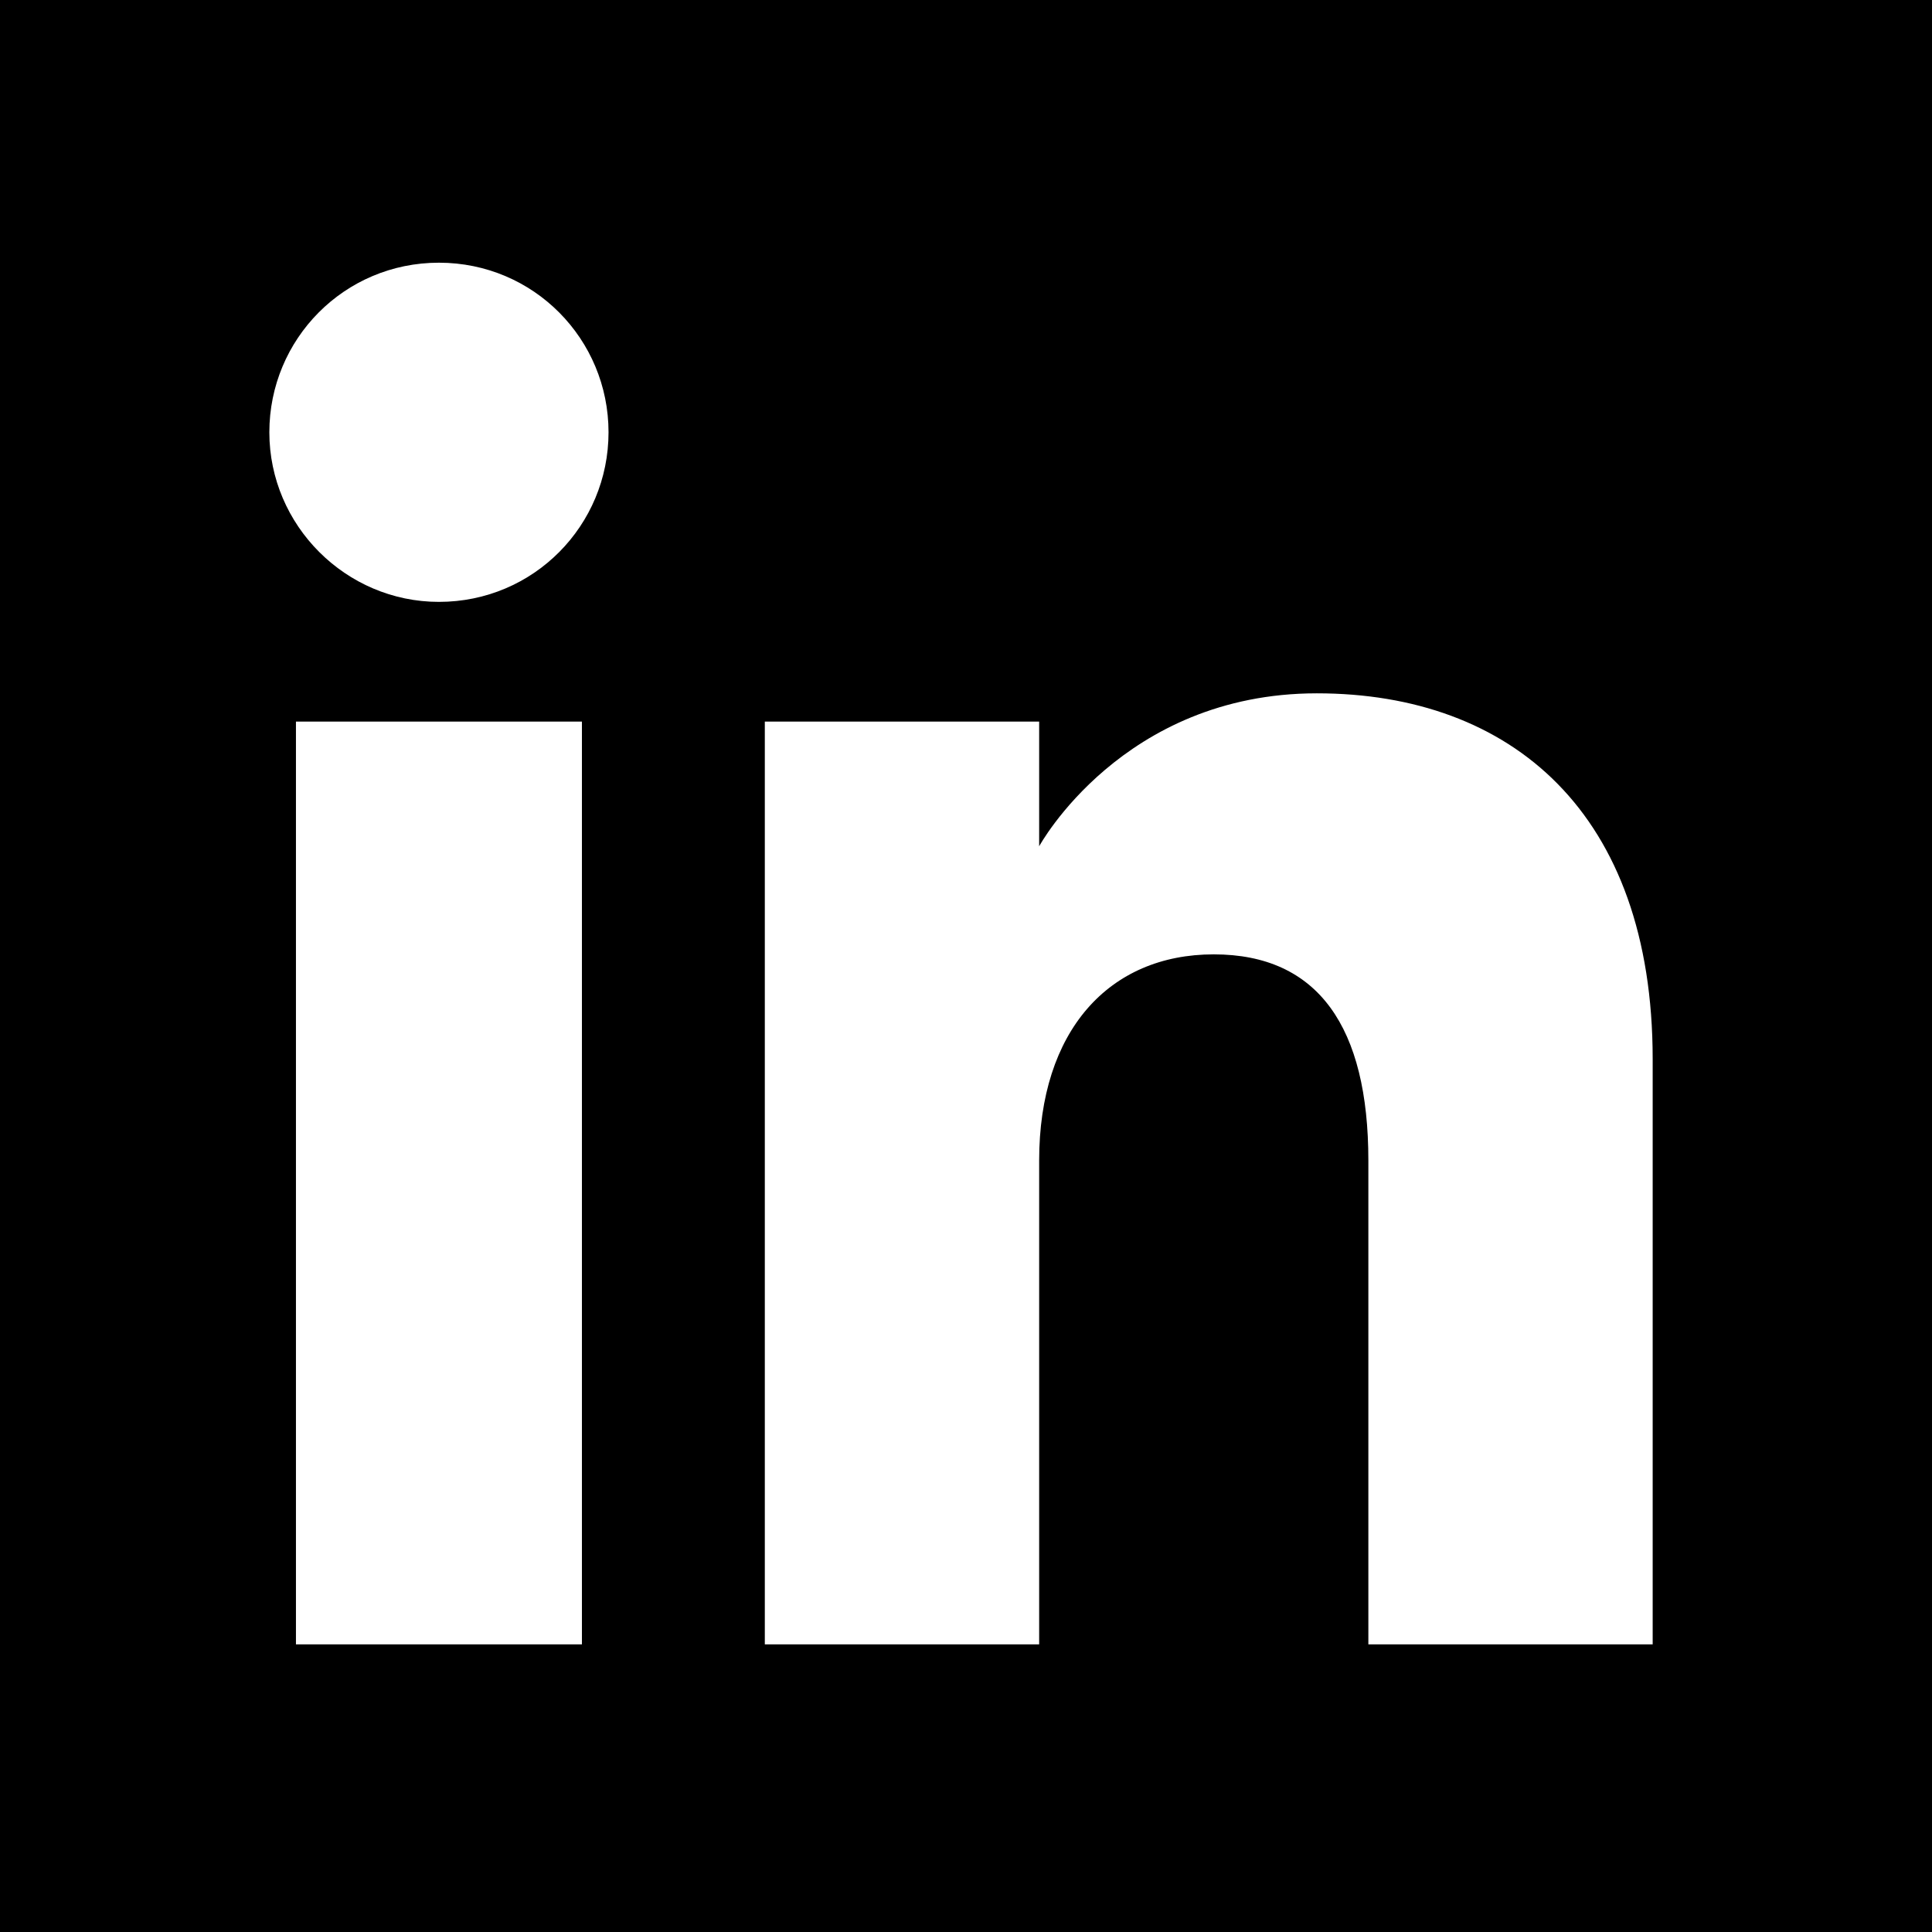
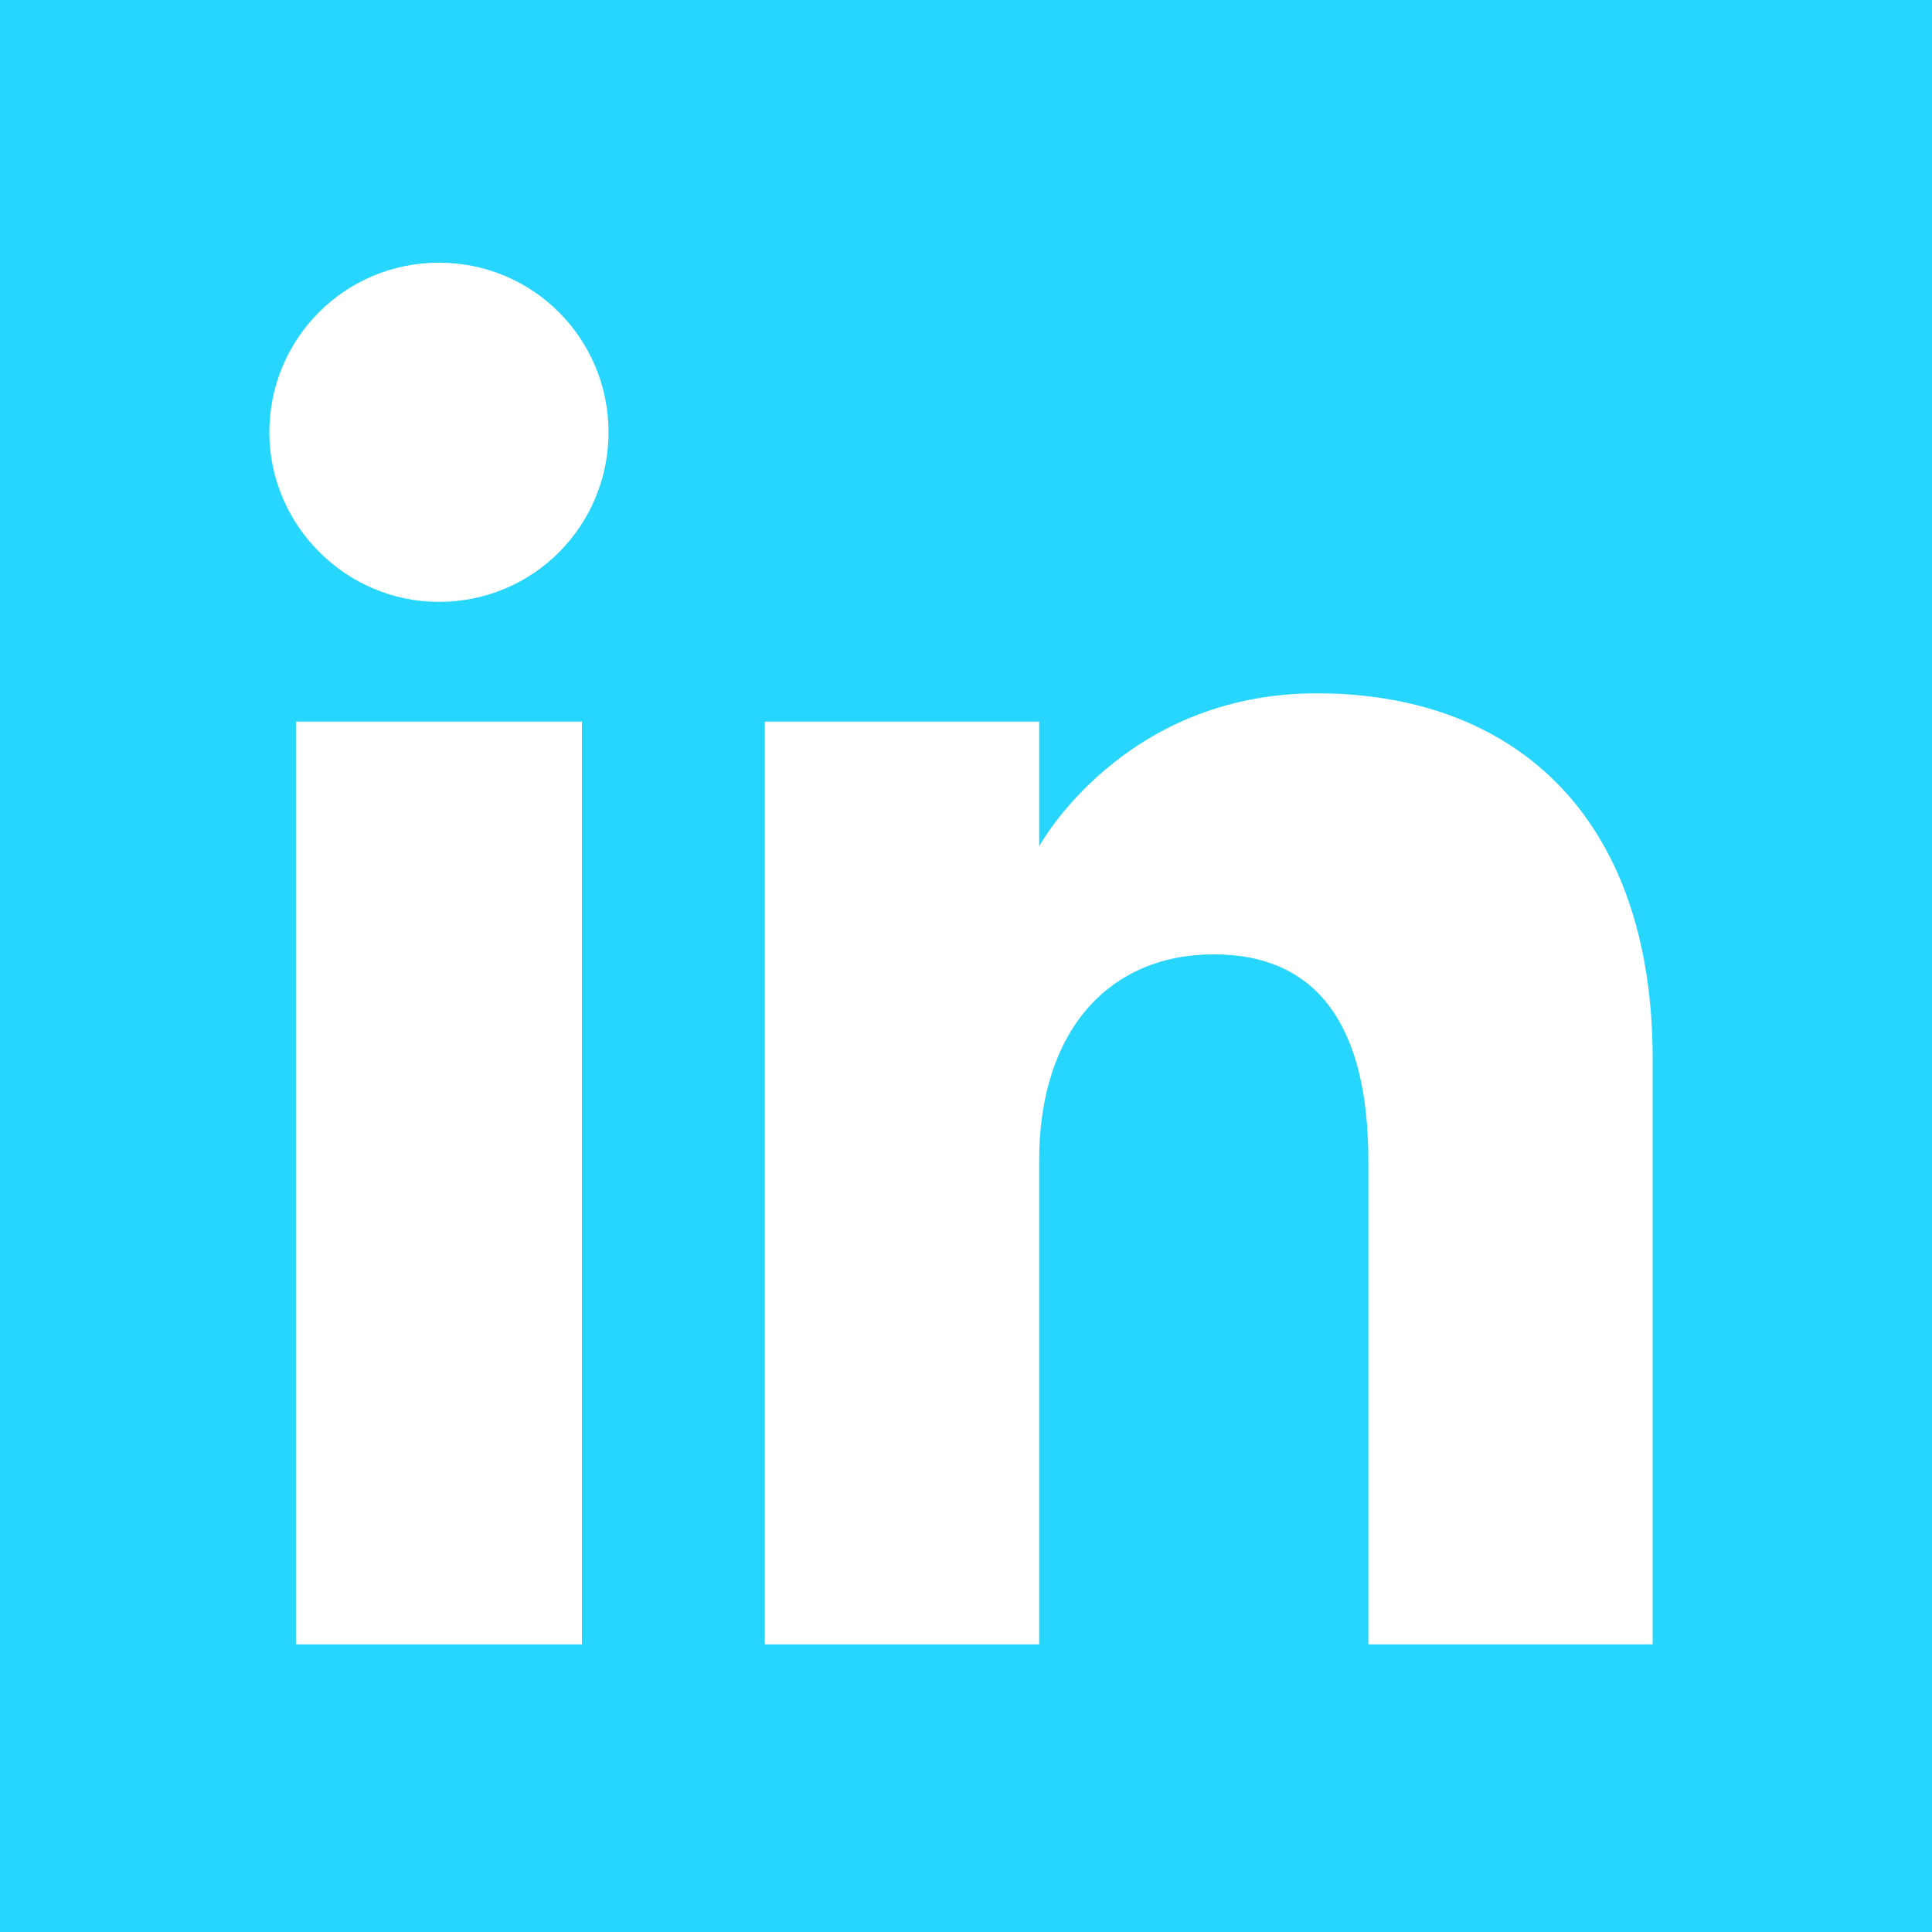
<svg xmlns="http://www.w3.org/2000/svg" id="Capa_1" data-name="Capa 1" version="1.1" viewBox="0 0 116.2 116.2">
-   <path d="M0,0v116.2h116.2V0H0ZM35,98.9h-17.2v-55.5h17.2v55.5ZM26.4,36.2c-5.6,0-10.2-4.6-10.2-10.2s4.5-10.2,10.2-10.2,10.2,4.6,10.2,10.2-4.5,10.2-10.2,10.2ZM99.4,98.9h-17.1v-29.1c0-8-3-12.4-9.3-12.4s-10.5,4.6-10.5,12.4v29.1h-16.5v-55.5h16.5v7.5s5-9.2,16.7-9.2,20.2,7.2,20.2,22v35.1Z" fill="currentColor" stroke-width="0" />
+   <path d="M0,0v116.2h116.2V0H0ZM35,98.9h-17.2v-55.5h17.2v55.5ZM26.4,36.2c-5.6,0-10.2-4.6-10.2-10.2s4.5-10.2,10.2-10.2,10.2,4.6,10.2,10.2-4.5,10.2-10.2,10.2ZM99.4,98.9h-17.1v-29.1c0-8-3-12.4-9.3-12.4s-10.5,4.6-10.5,12.4v29.1h-16.5v-55.5h16.5v7.5s5-9.2,16.7-9.2,20.2,7.2,20.2,22v35.1Z" fill="#26d6fc" stroke-width="0" />
</svg>
